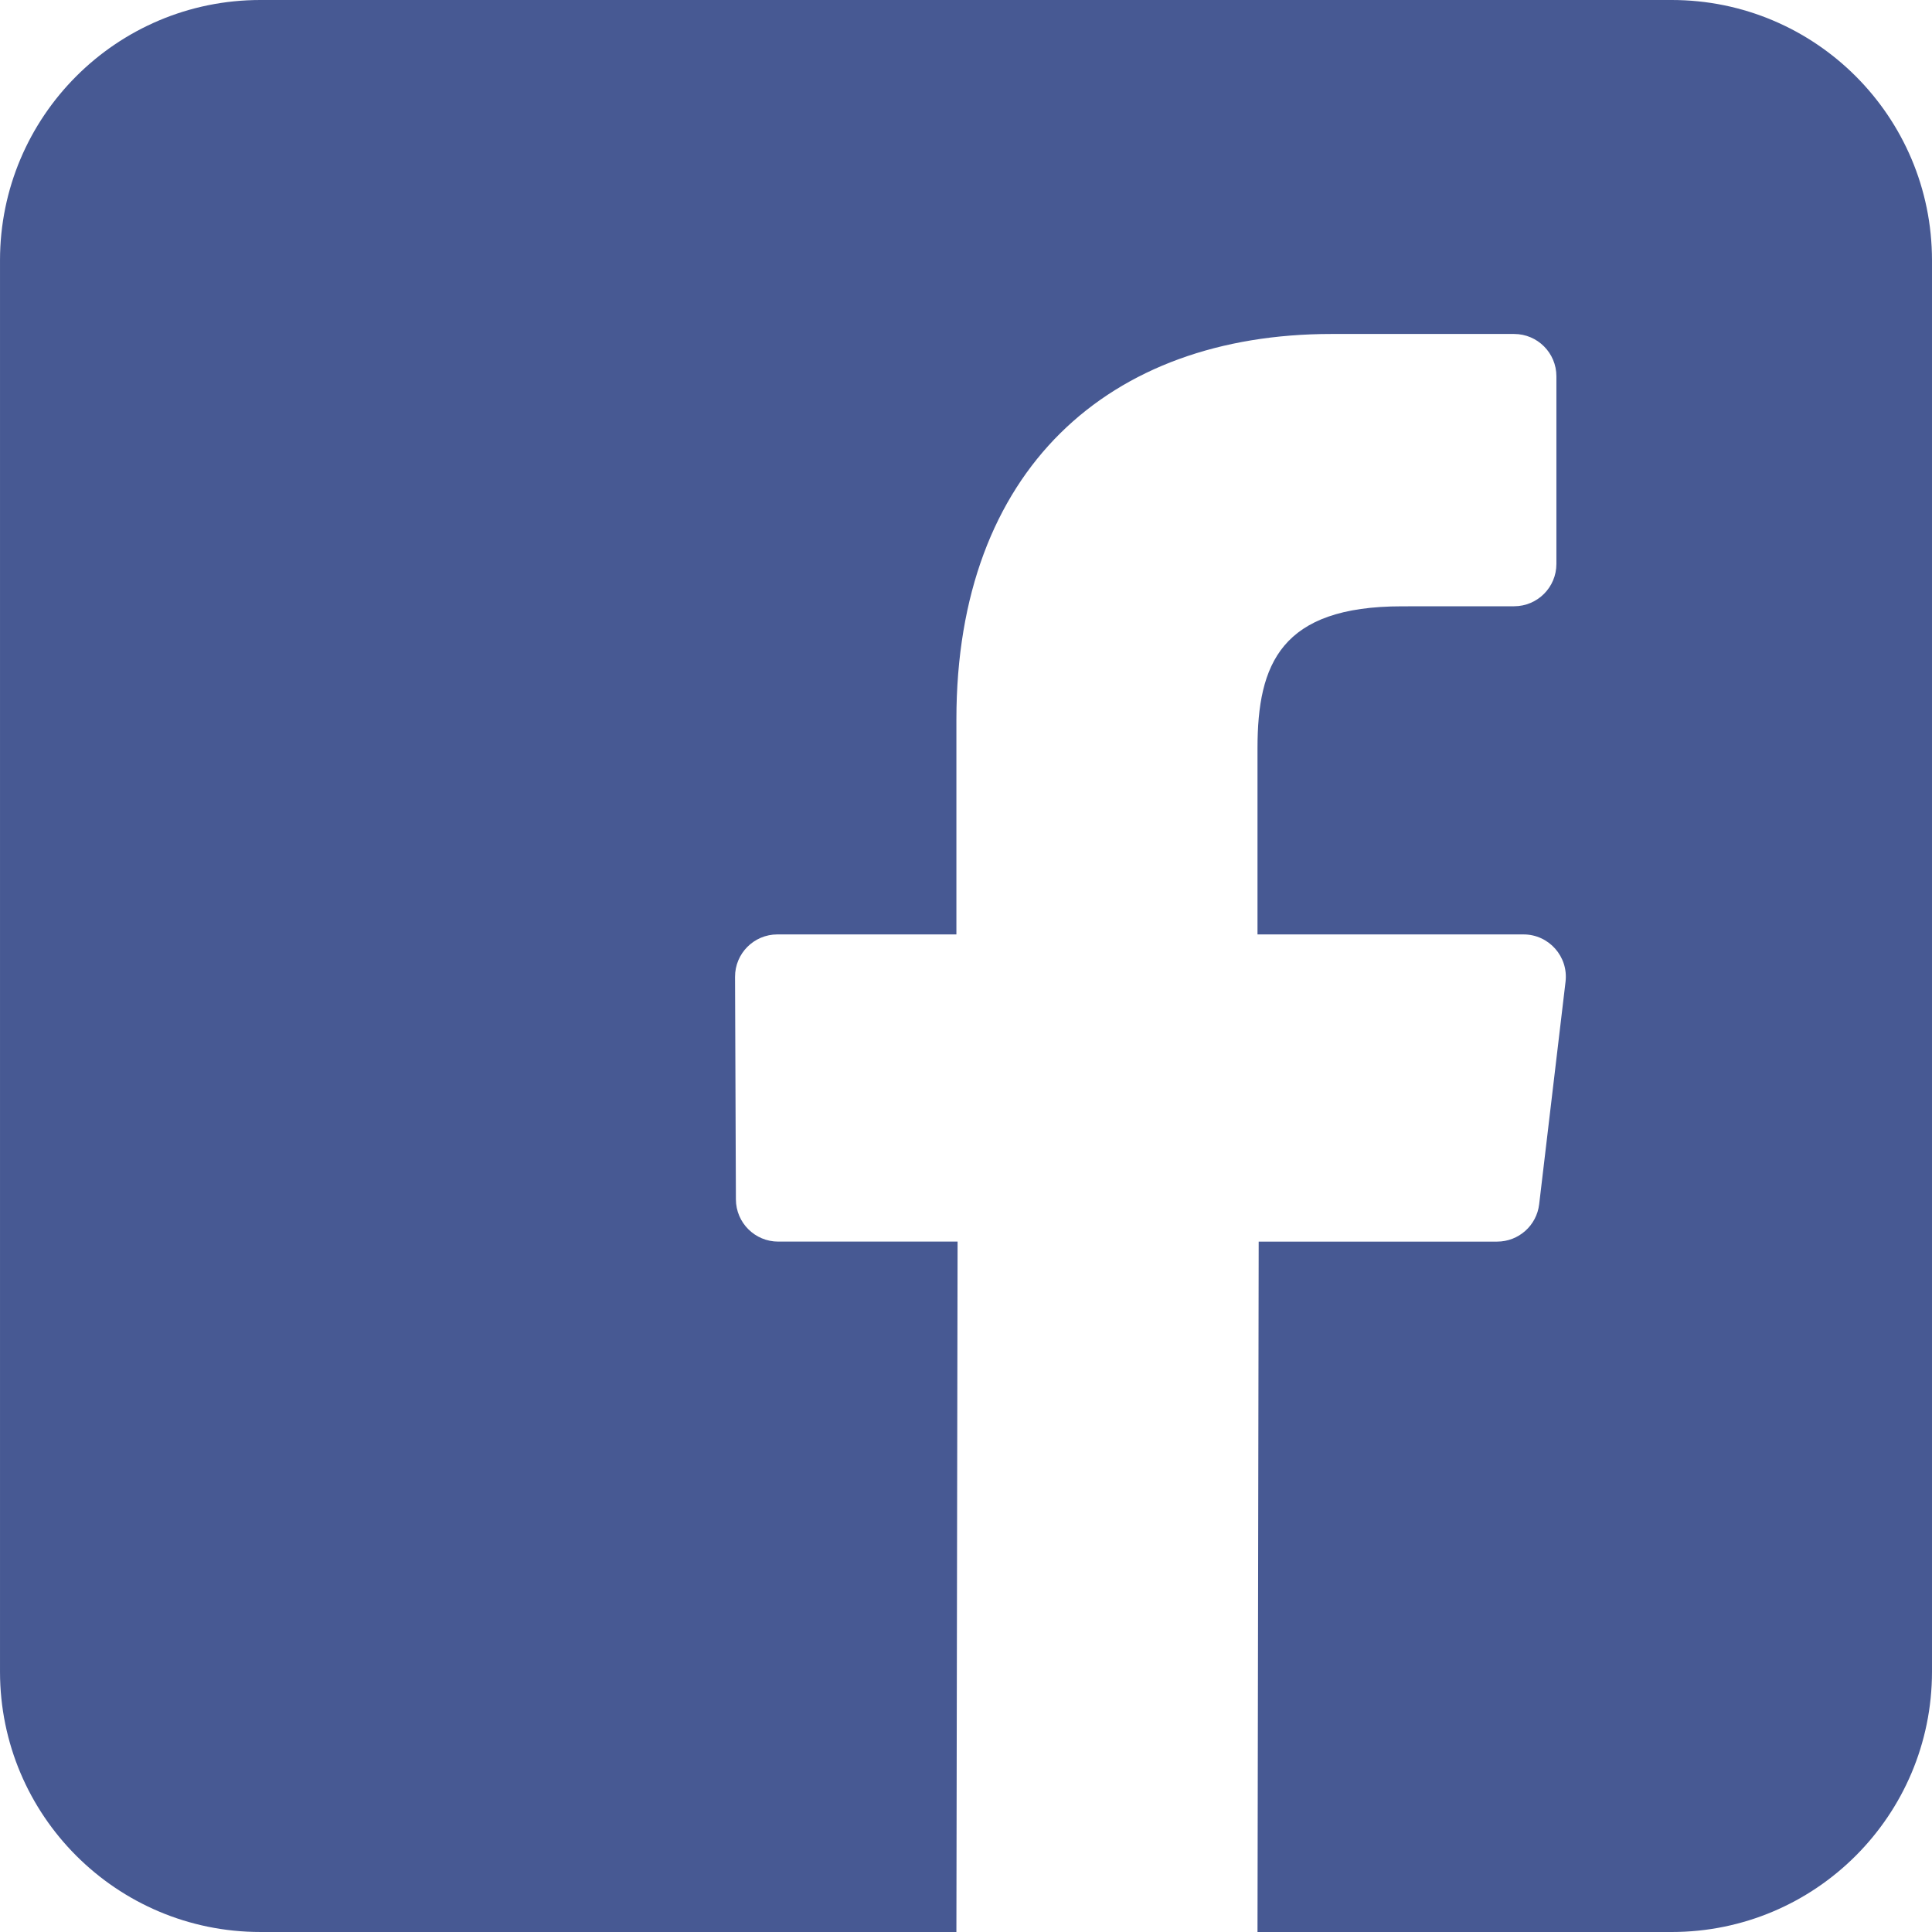
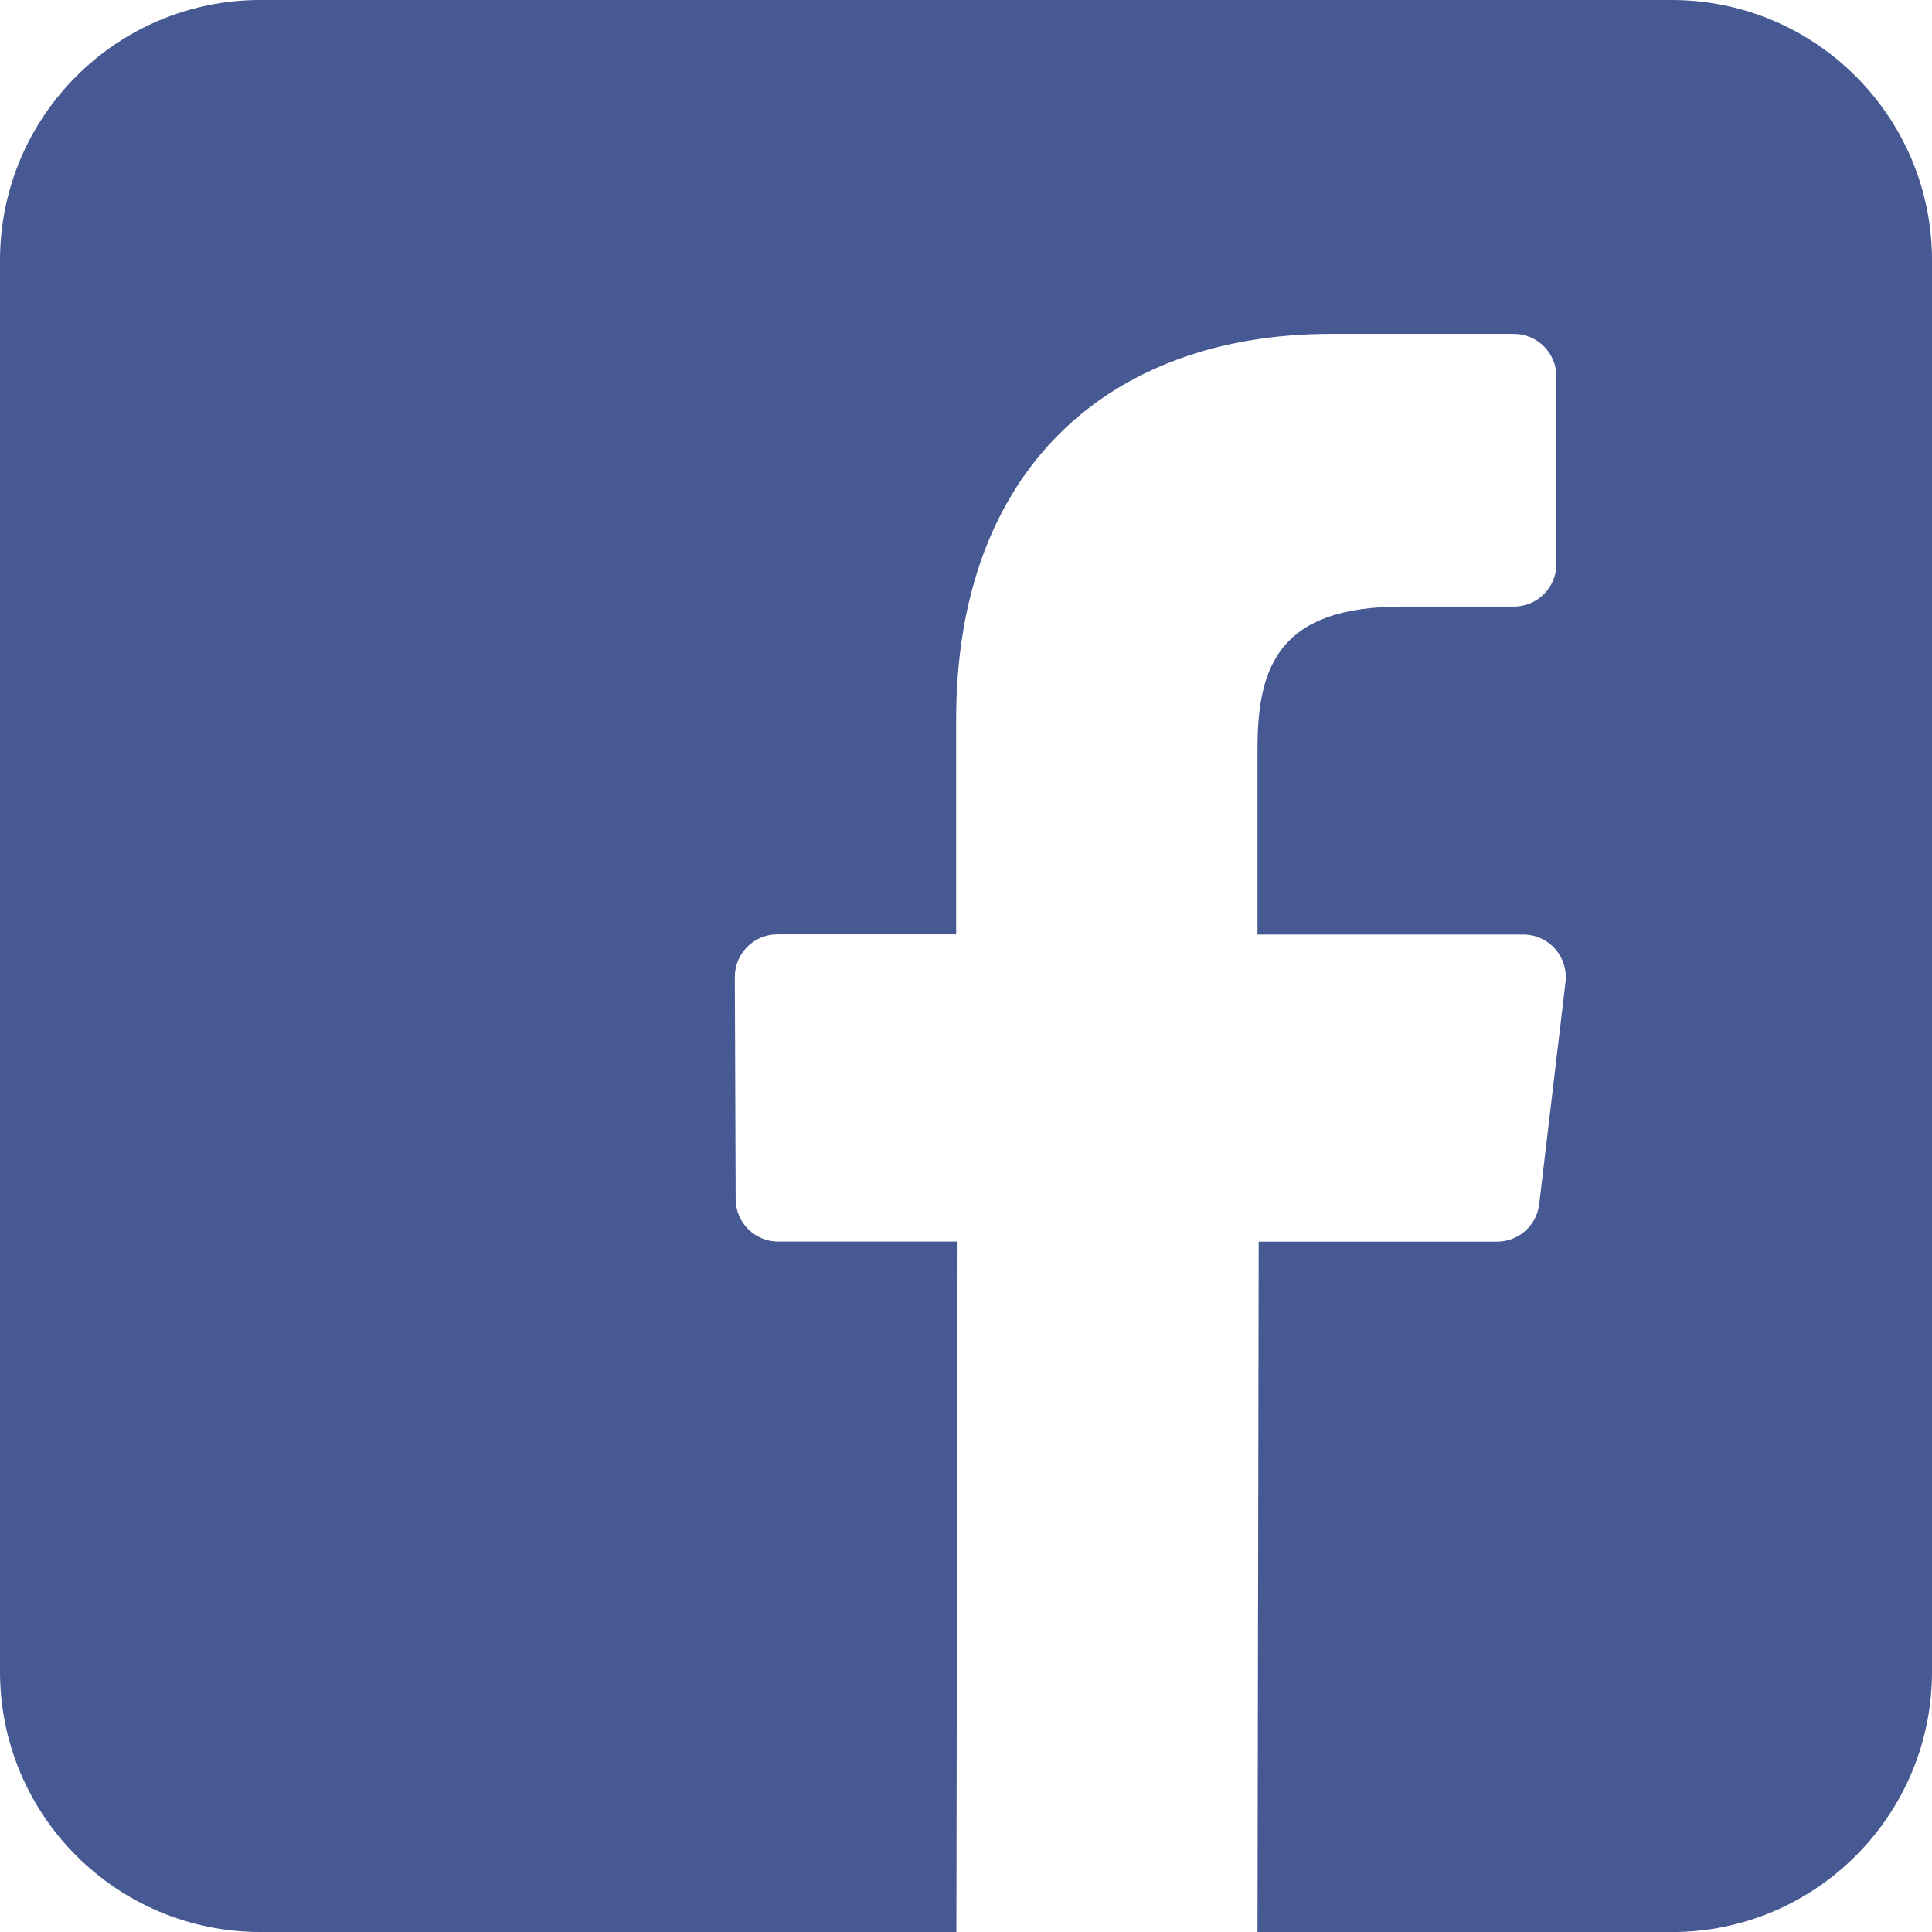
- <svg xmlns="http://www.w3.org/2000/svg" version="1.1" id="Layer_1" x="0px" y="0px" viewBox="0 0 408.788 408.788" style="enable-background:new 0 0 408.788 408.788;" xml:space="preserve">
-   <path style="fill:#475993;" d="M353.701,0H55.087C24.665,0,0.002,24.662,0.002,55.085v298.616c0,30.423,24.662,55.085,55.085,55.085  h147.275l0.251-146.078h-37.951c-4.932,0-8.935-3.988-8.954-8.92l-0.182-47.087c-0.019-4.959,3.996-8.989,8.955-8.989h37.882  v-45.498c0-52.8,32.247-81.55,79.348-81.55h38.65c4.945,0,8.955,4.009,8.955,8.955v39.704c0,4.944-4.007,8.952-8.95,8.955  l-23.719,0.011c-25.615,0-30.575,12.172-30.575,30.035v39.389h56.285c5.363,0,9.524,4.683,8.892,10.009l-5.581,47.087  c-0.534,4.506-4.355,7.901-8.892,7.901h-50.453l-0.251,146.078h87.631c30.422,0,55.084-24.662,55.084-55.084V55.085  C408.786,24.662,384.124,0,353.701,0z" />
-   <g>
- </g>
-   <g>
- </g>
-   <g>
- </g>
-   <g>
- </g>
-   <g>
- </g>
-   <g>
- </g>
-   <g>
- </g>
-   <g>
- </g>
-   <g>
- </g>
-   <g>
- </g>
-   <g>
- </g>
-   <g>
- </g>
-   <g>
- </g>
-   <g>
- </g>
-   <g>
- </g>
+ <svg xmlns="http://www.w3.org/2000/svg" id="Layer_1" data-name="Layer 1" viewBox="0 0 408.78 408.79">
+   <defs>
+     <style>.cls-1{fill:#475993;}</style>
+   </defs>
+   <path class="cls-1" d="M353.7,0H55.09A55.09,55.09,0,0,0,0,55.08V353.7a55.09,55.09,0,0,0,55.09,55.09H202.36l.25-146.08h-38a9,9,0,0,1-8.95-8.92l-.18-47.09a9,9,0,0,1,8.95-9h37.88v-45.5c0-52.8,32.25-81.55,79.35-81.55h38.65a9,9,0,0,1,9,9v39.7a9,9,0,0,1-8.95,9H296.65c-25.62,0-30.58,12.17-30.58,30v39.39h56.29a9,9,0,0,1,8.89,10l-5.58,47.09a9,9,0,0,1-8.89,7.9H266.32l-.25,146.08H353.7a55.09,55.09,0,0,0,55.09-55.09V55.08A55.09,55.09,0,0,0,353.7,0Z" transform="translate(0)" />
</svg>
